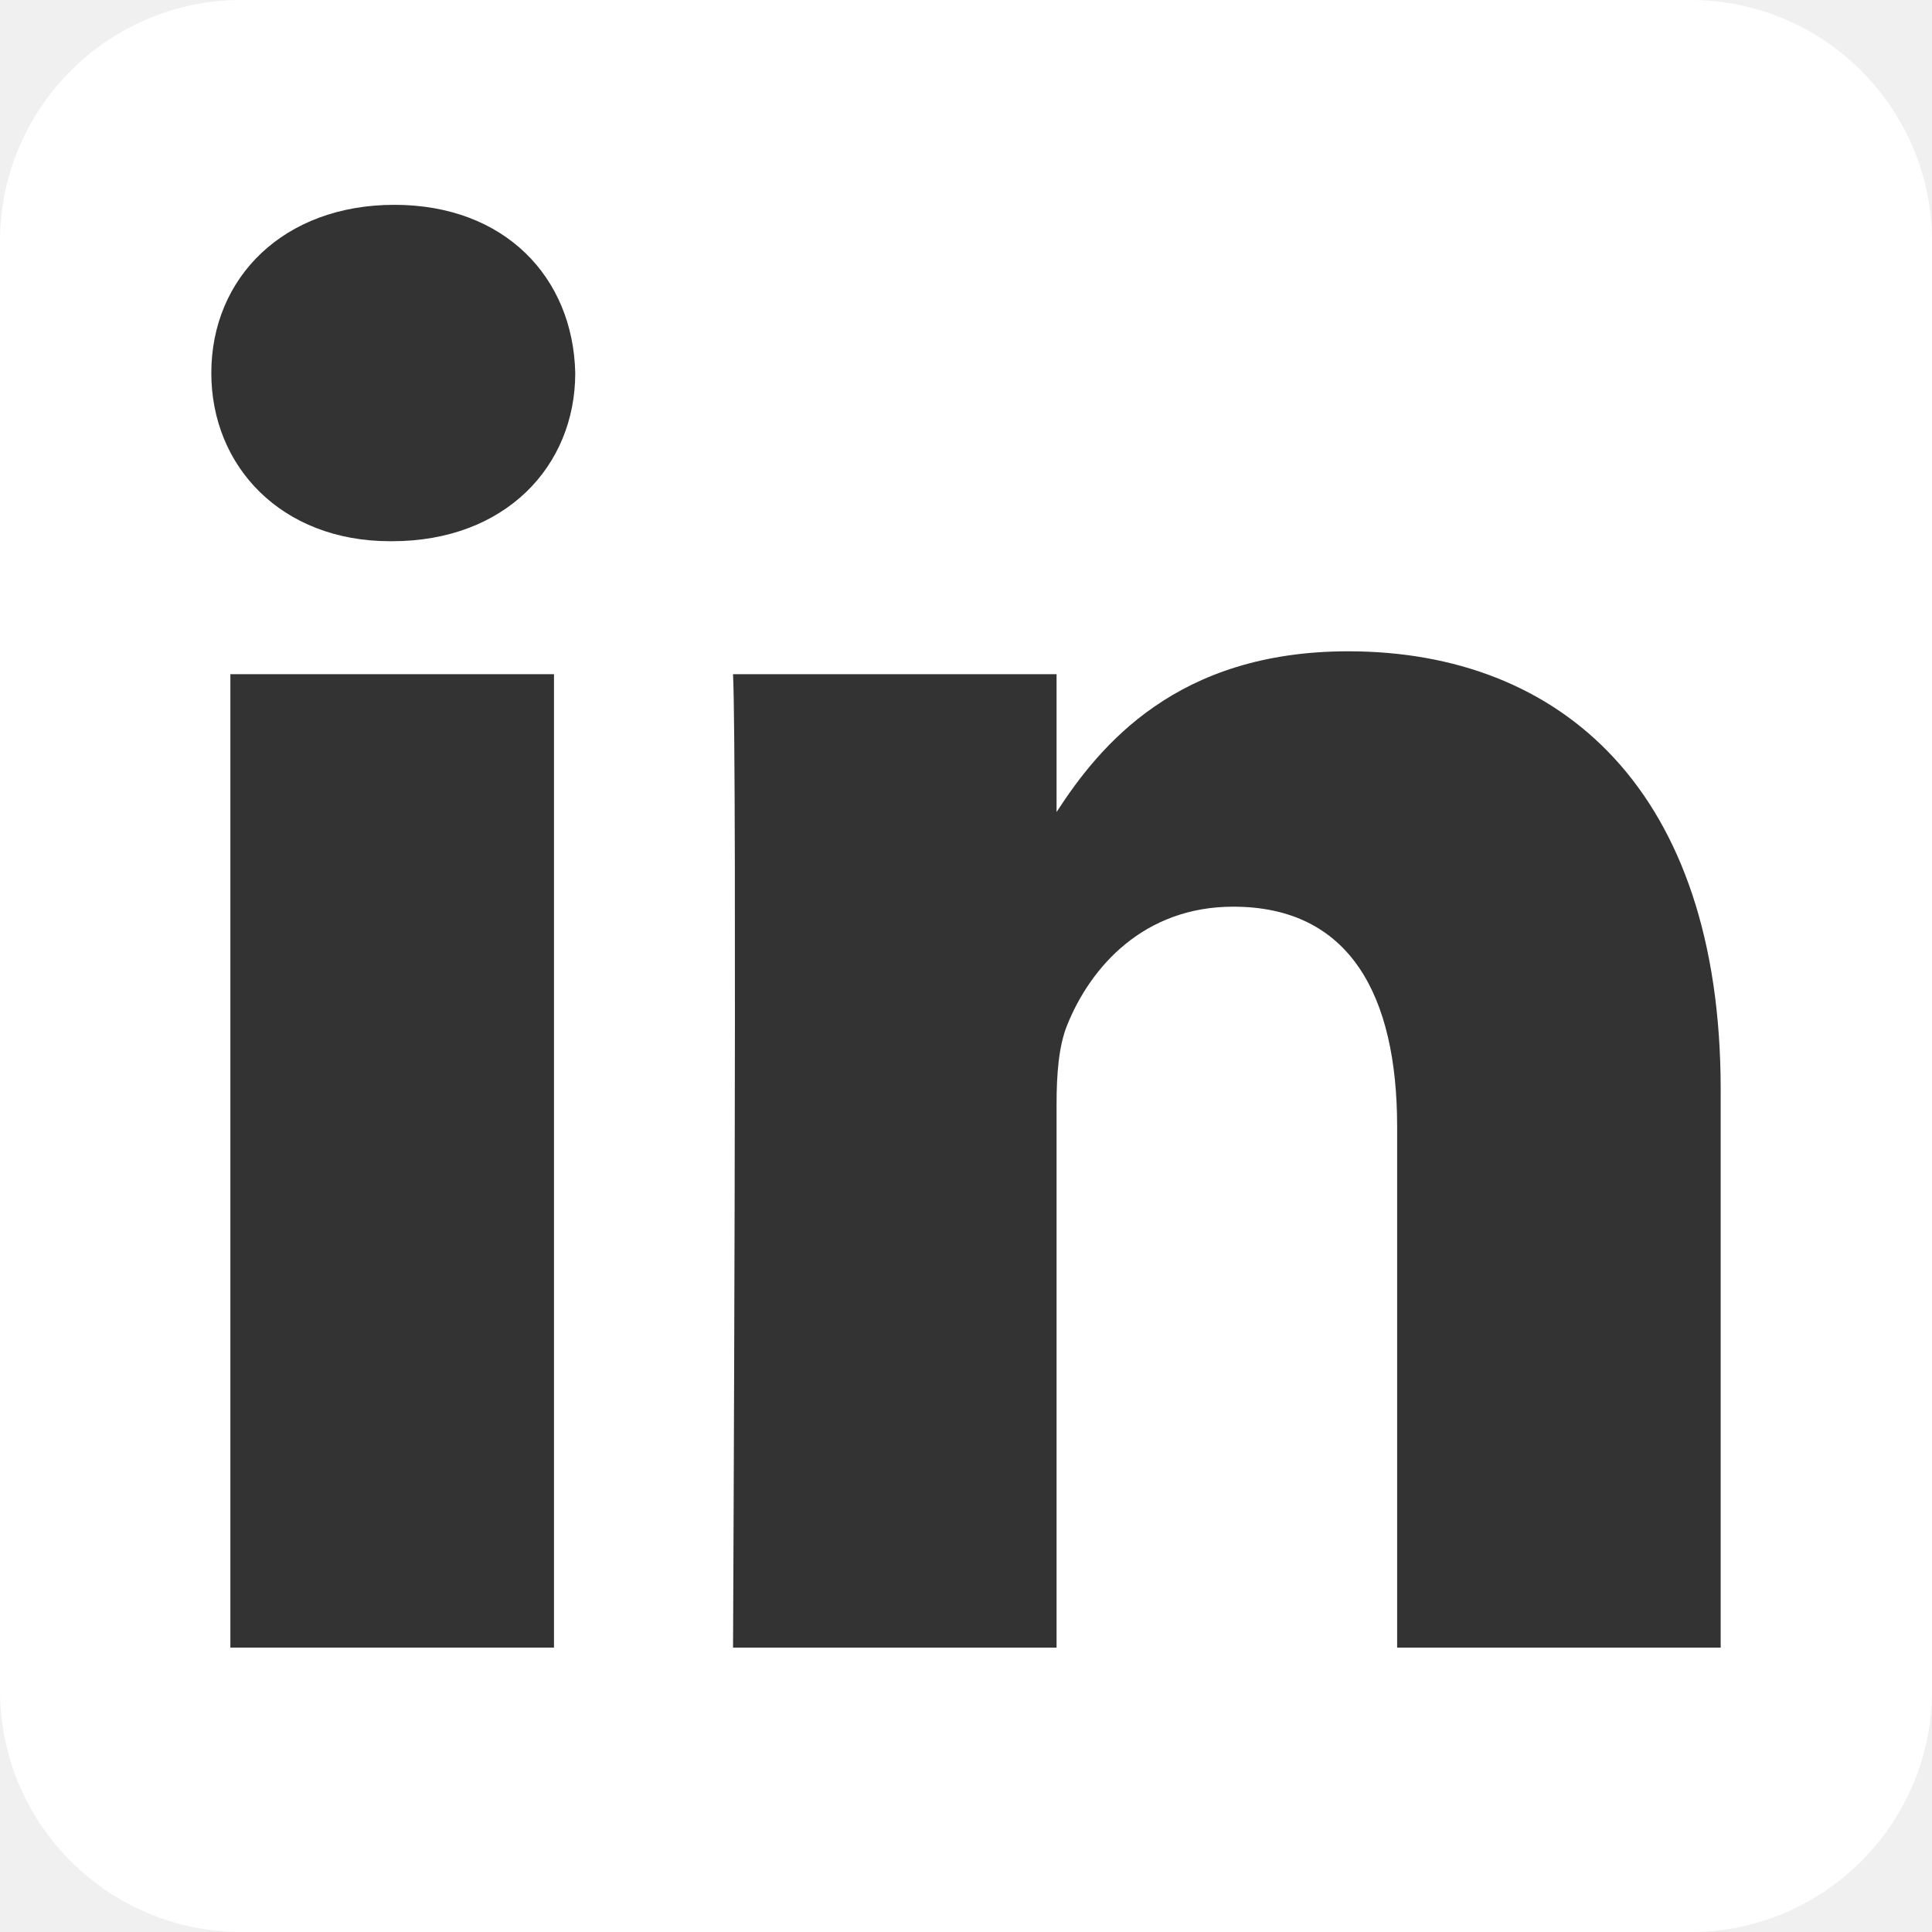
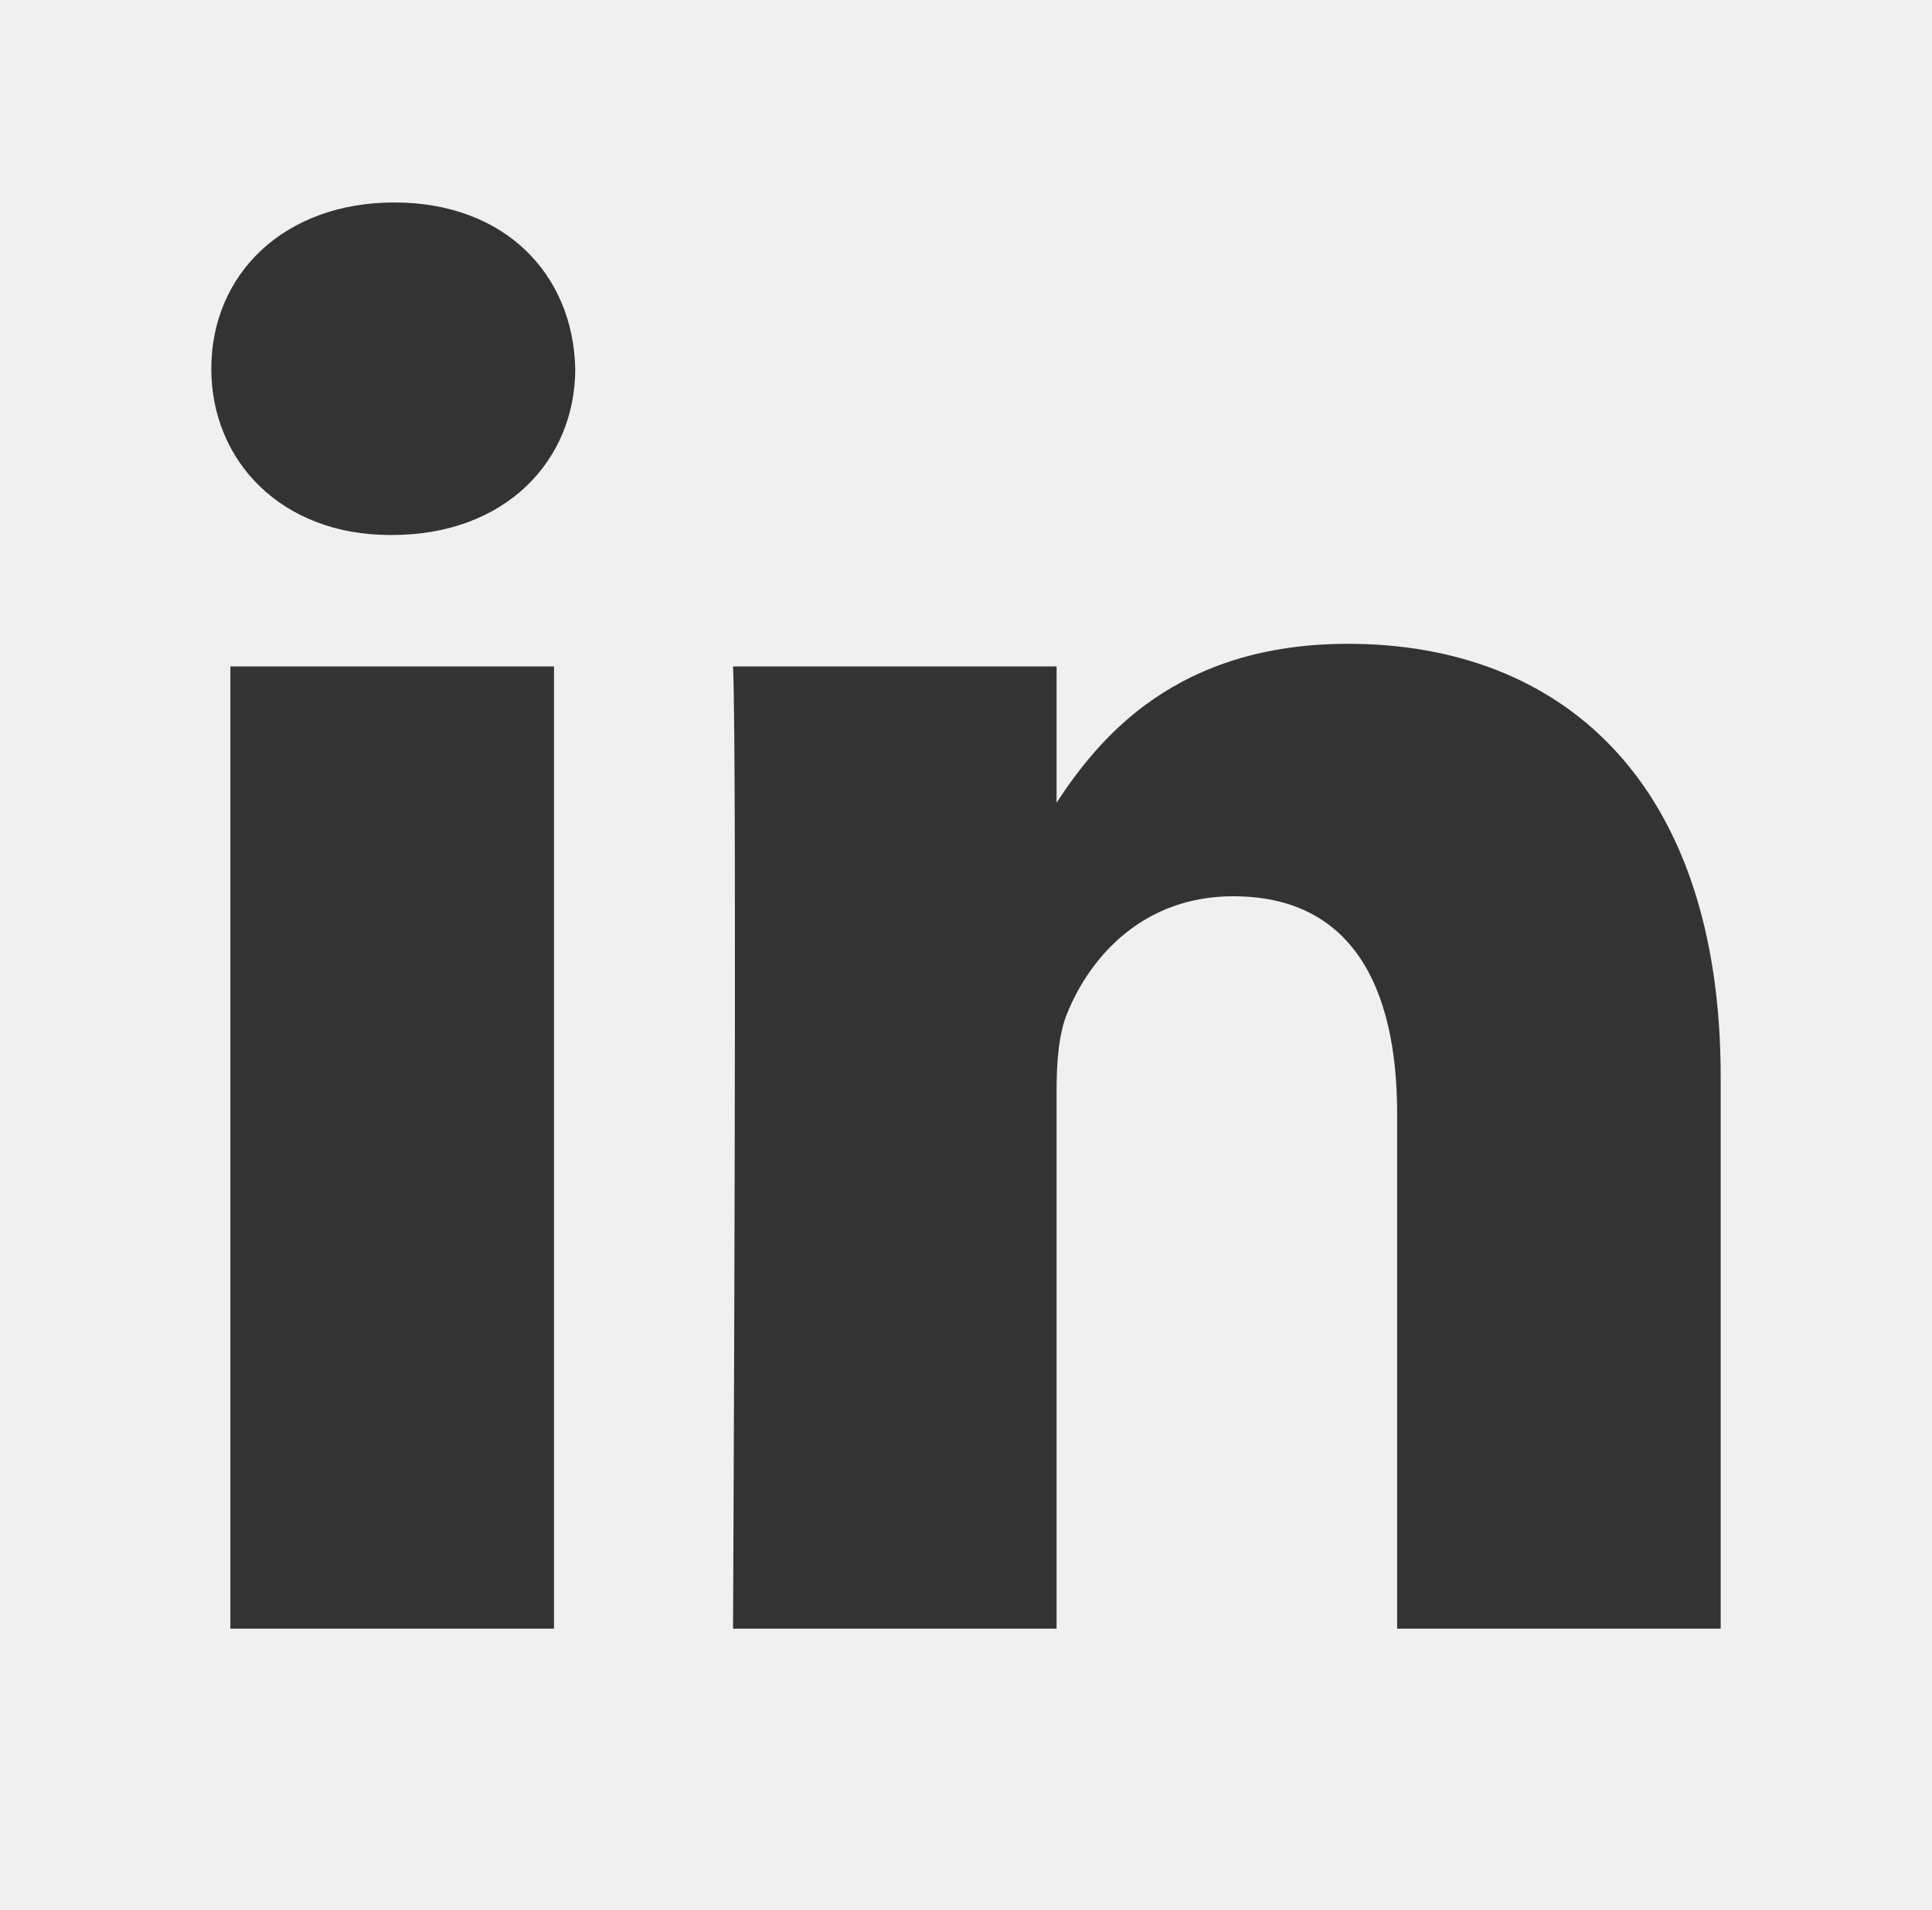
- <svg xmlns="http://www.w3.org/2000/svg" viewBox="0 0 512 512" xml:space="preserve" fill-rule="evenodd" clip-rule="evenodd" stroke-linejoin="round" stroke-miterlimit="2">
-   <path d="M512 64c0-35.323-28.677-64-64-64H64C28.677 0 0 28.677 0 64v384c0 35.323 28.677 64 64 64h384c35.323 0 64-28.677 64-64V64Z" fill="#ffffff" class="fill-2867b2" />
-   <path d="M61.053 178.667h85.76v257.962h-85.76z" fill="#333333" class="fill-ffffff" />
-   <path d="M104.512 54.28C75.171 54.28 56 73.57 56 98.853c0 24.752 18.588 44.574 47.377 44.574h.554c29.903 0 48.516-19.822 48.516-44.574-.555-25.283-18.611-44.573-47.935-44.573ZM357.278 172.601c-45.49 0-65.866 25.017-77.276 42.589v-36.523h-85.738c1.137 24.197 0 257.961 0 257.961h85.737V292.564c0-7.711.554-15.42 2.827-20.931 6.188-15.4 20.305-31.352 43.993-31.352 31.012 0 43.436 23.664 43.436 58.327v138.02h85.741v-147.93c0-79.237-42.305-116.097-98.72-116.097Z" fill="#333333" fill-rule="nonzero" class="fill-ffffff" />
+ <svg xmlns="http://www.w3.org/2000/svg" width="442" height="437" viewBox="0 0 442 437" fill="none">
+   <path fill-rule="evenodd" clip-rule="evenodd" d="M52.706 152.495H126.741V372.67H52.706V152.495Z" fill="#333333" />
+   <path d="M90.223 46.329C64.894 46.329 48.344 62.793 48.344 84.373C48.344 105.499 64.39 122.417 89.243 122.417H89.722C115.536 122.417 131.605 105.499 131.605 84.373C131.126 62.793 115.538 46.329 90.223 46.329ZM308.431 147.318C269.161 147.318 251.571 168.67 241.72 183.668V152.495H167.704C168.686 173.148 167.704 372.669 167.704 372.669H241.72V249.708C241.72 243.126 242.198 236.547 244.16 231.843C249.502 218.699 261.689 205.084 282.138 205.084C308.911 205.084 319.636 225.281 319.636 254.867V372.669H393.655V246.408C393.655 178.778 357.133 147.318 308.431 147.318Z" fill="#333333" />
</svg>
